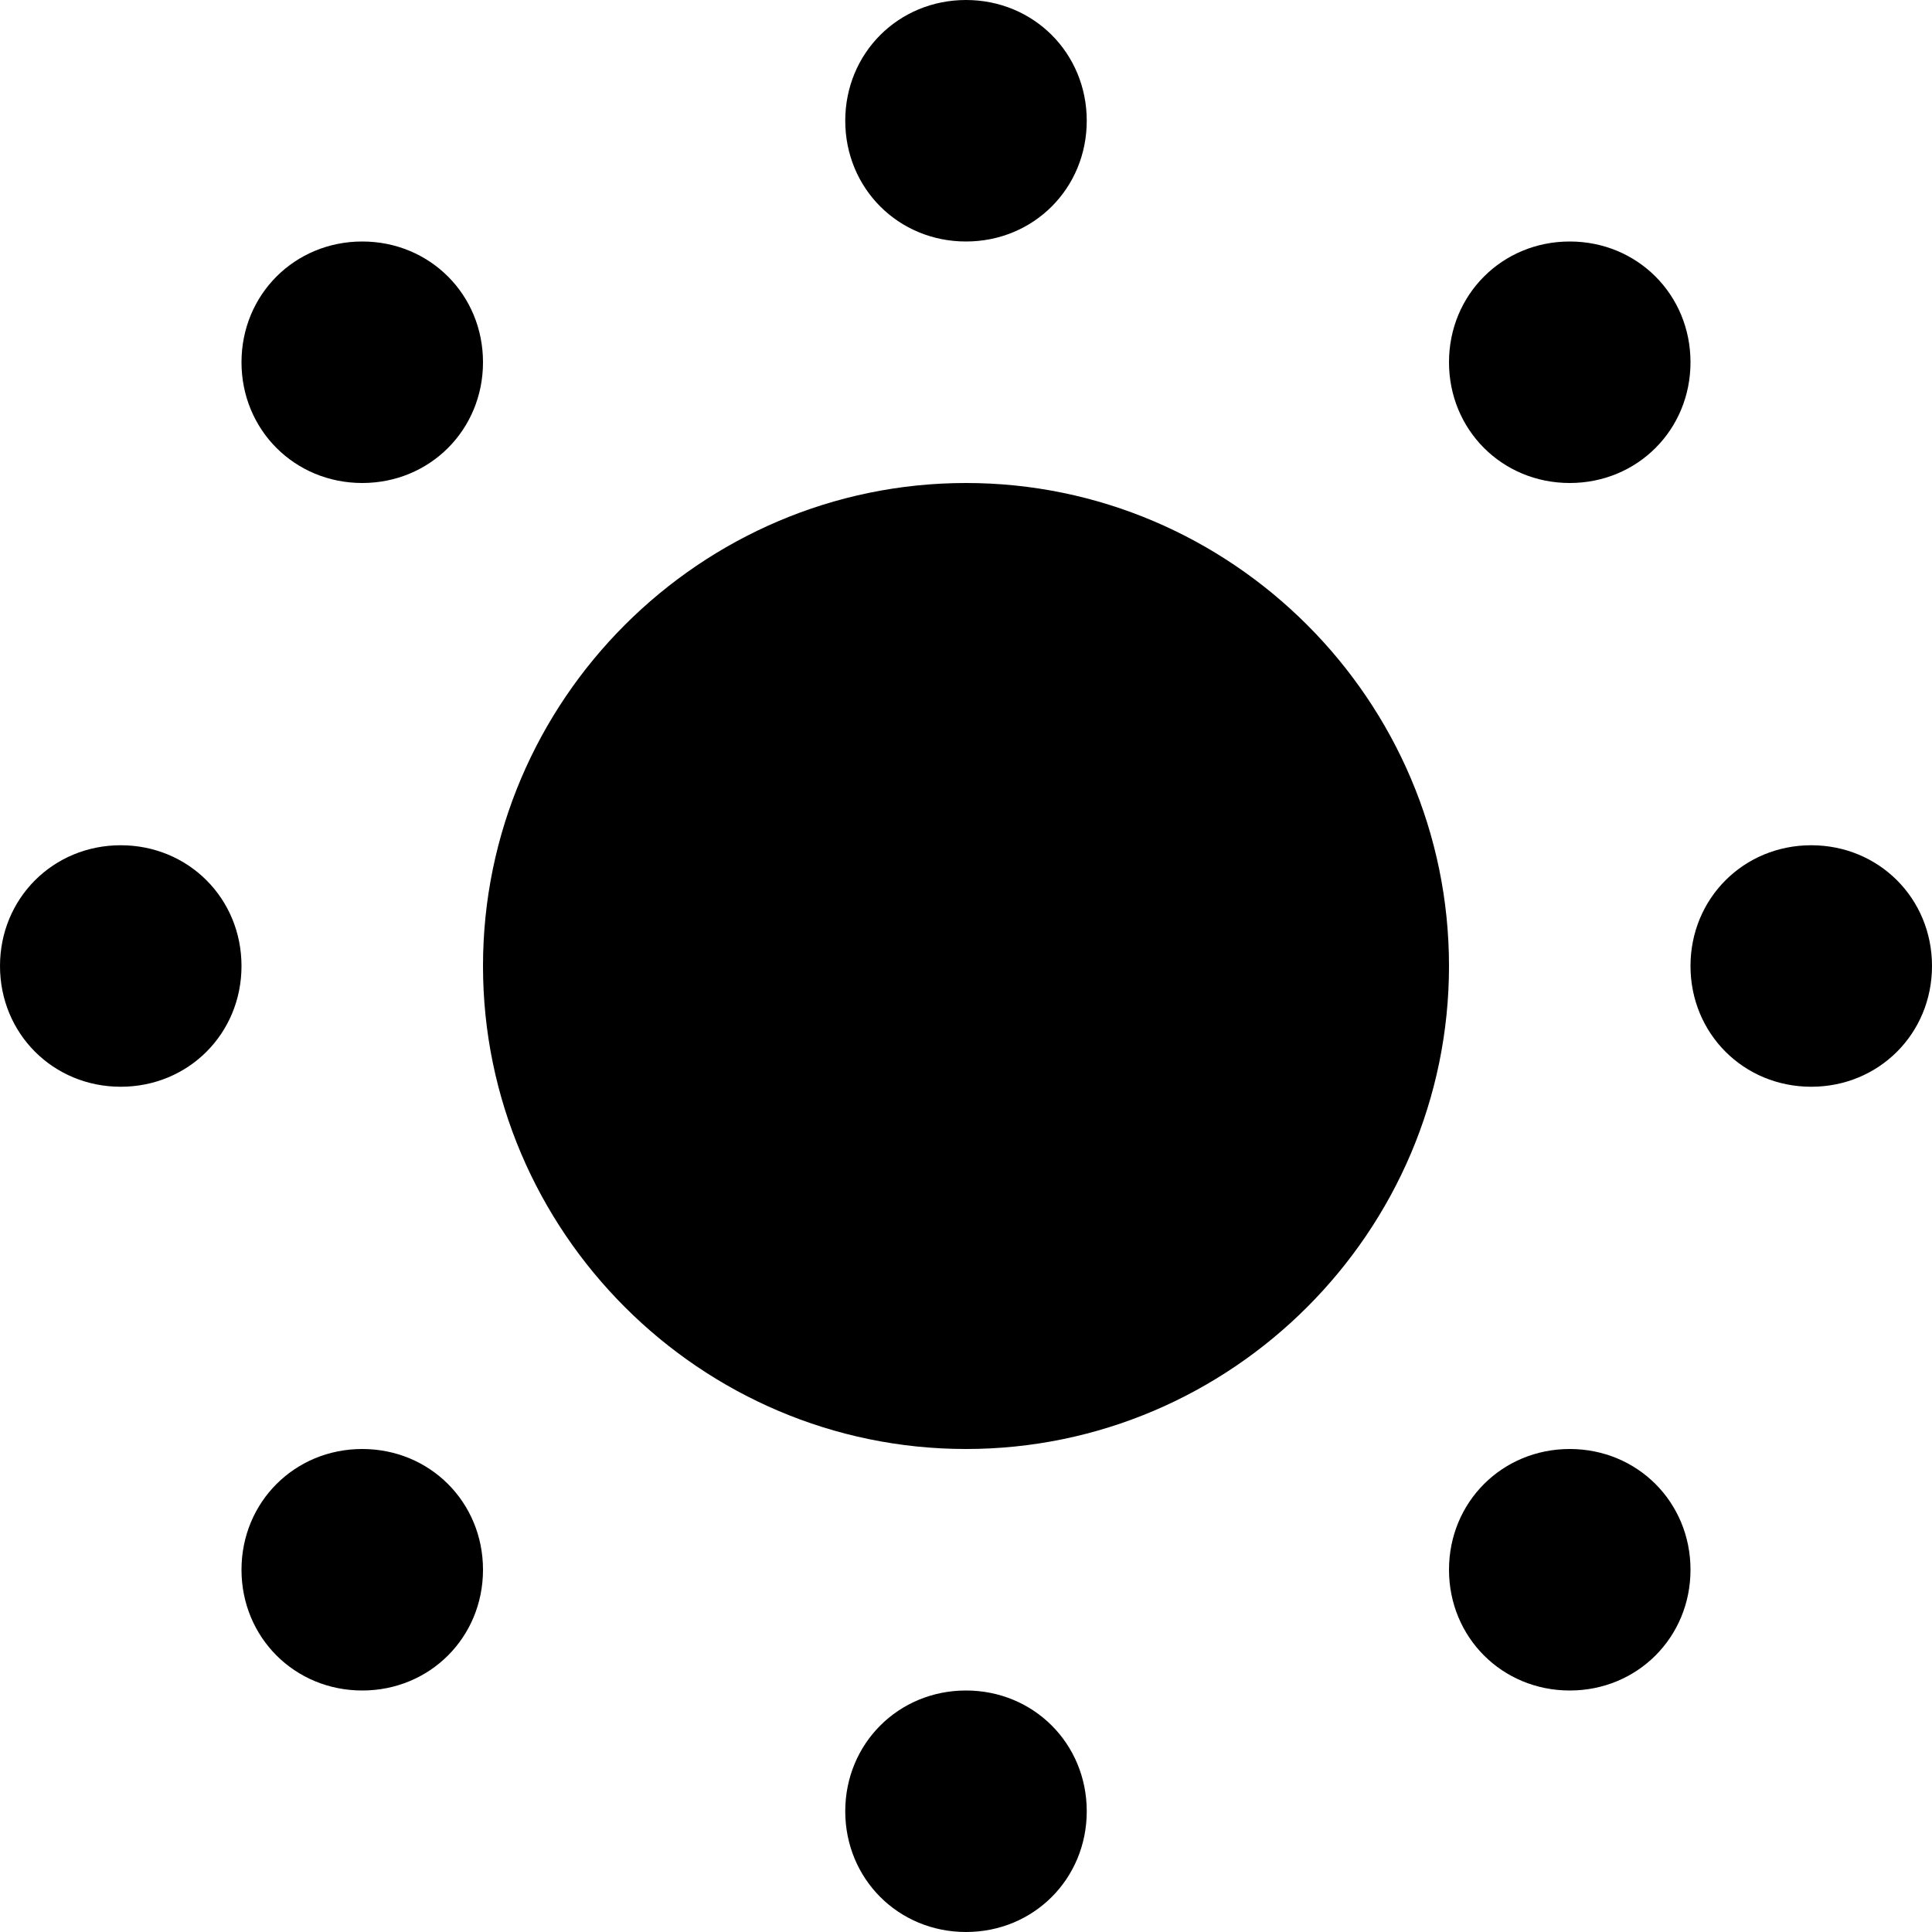
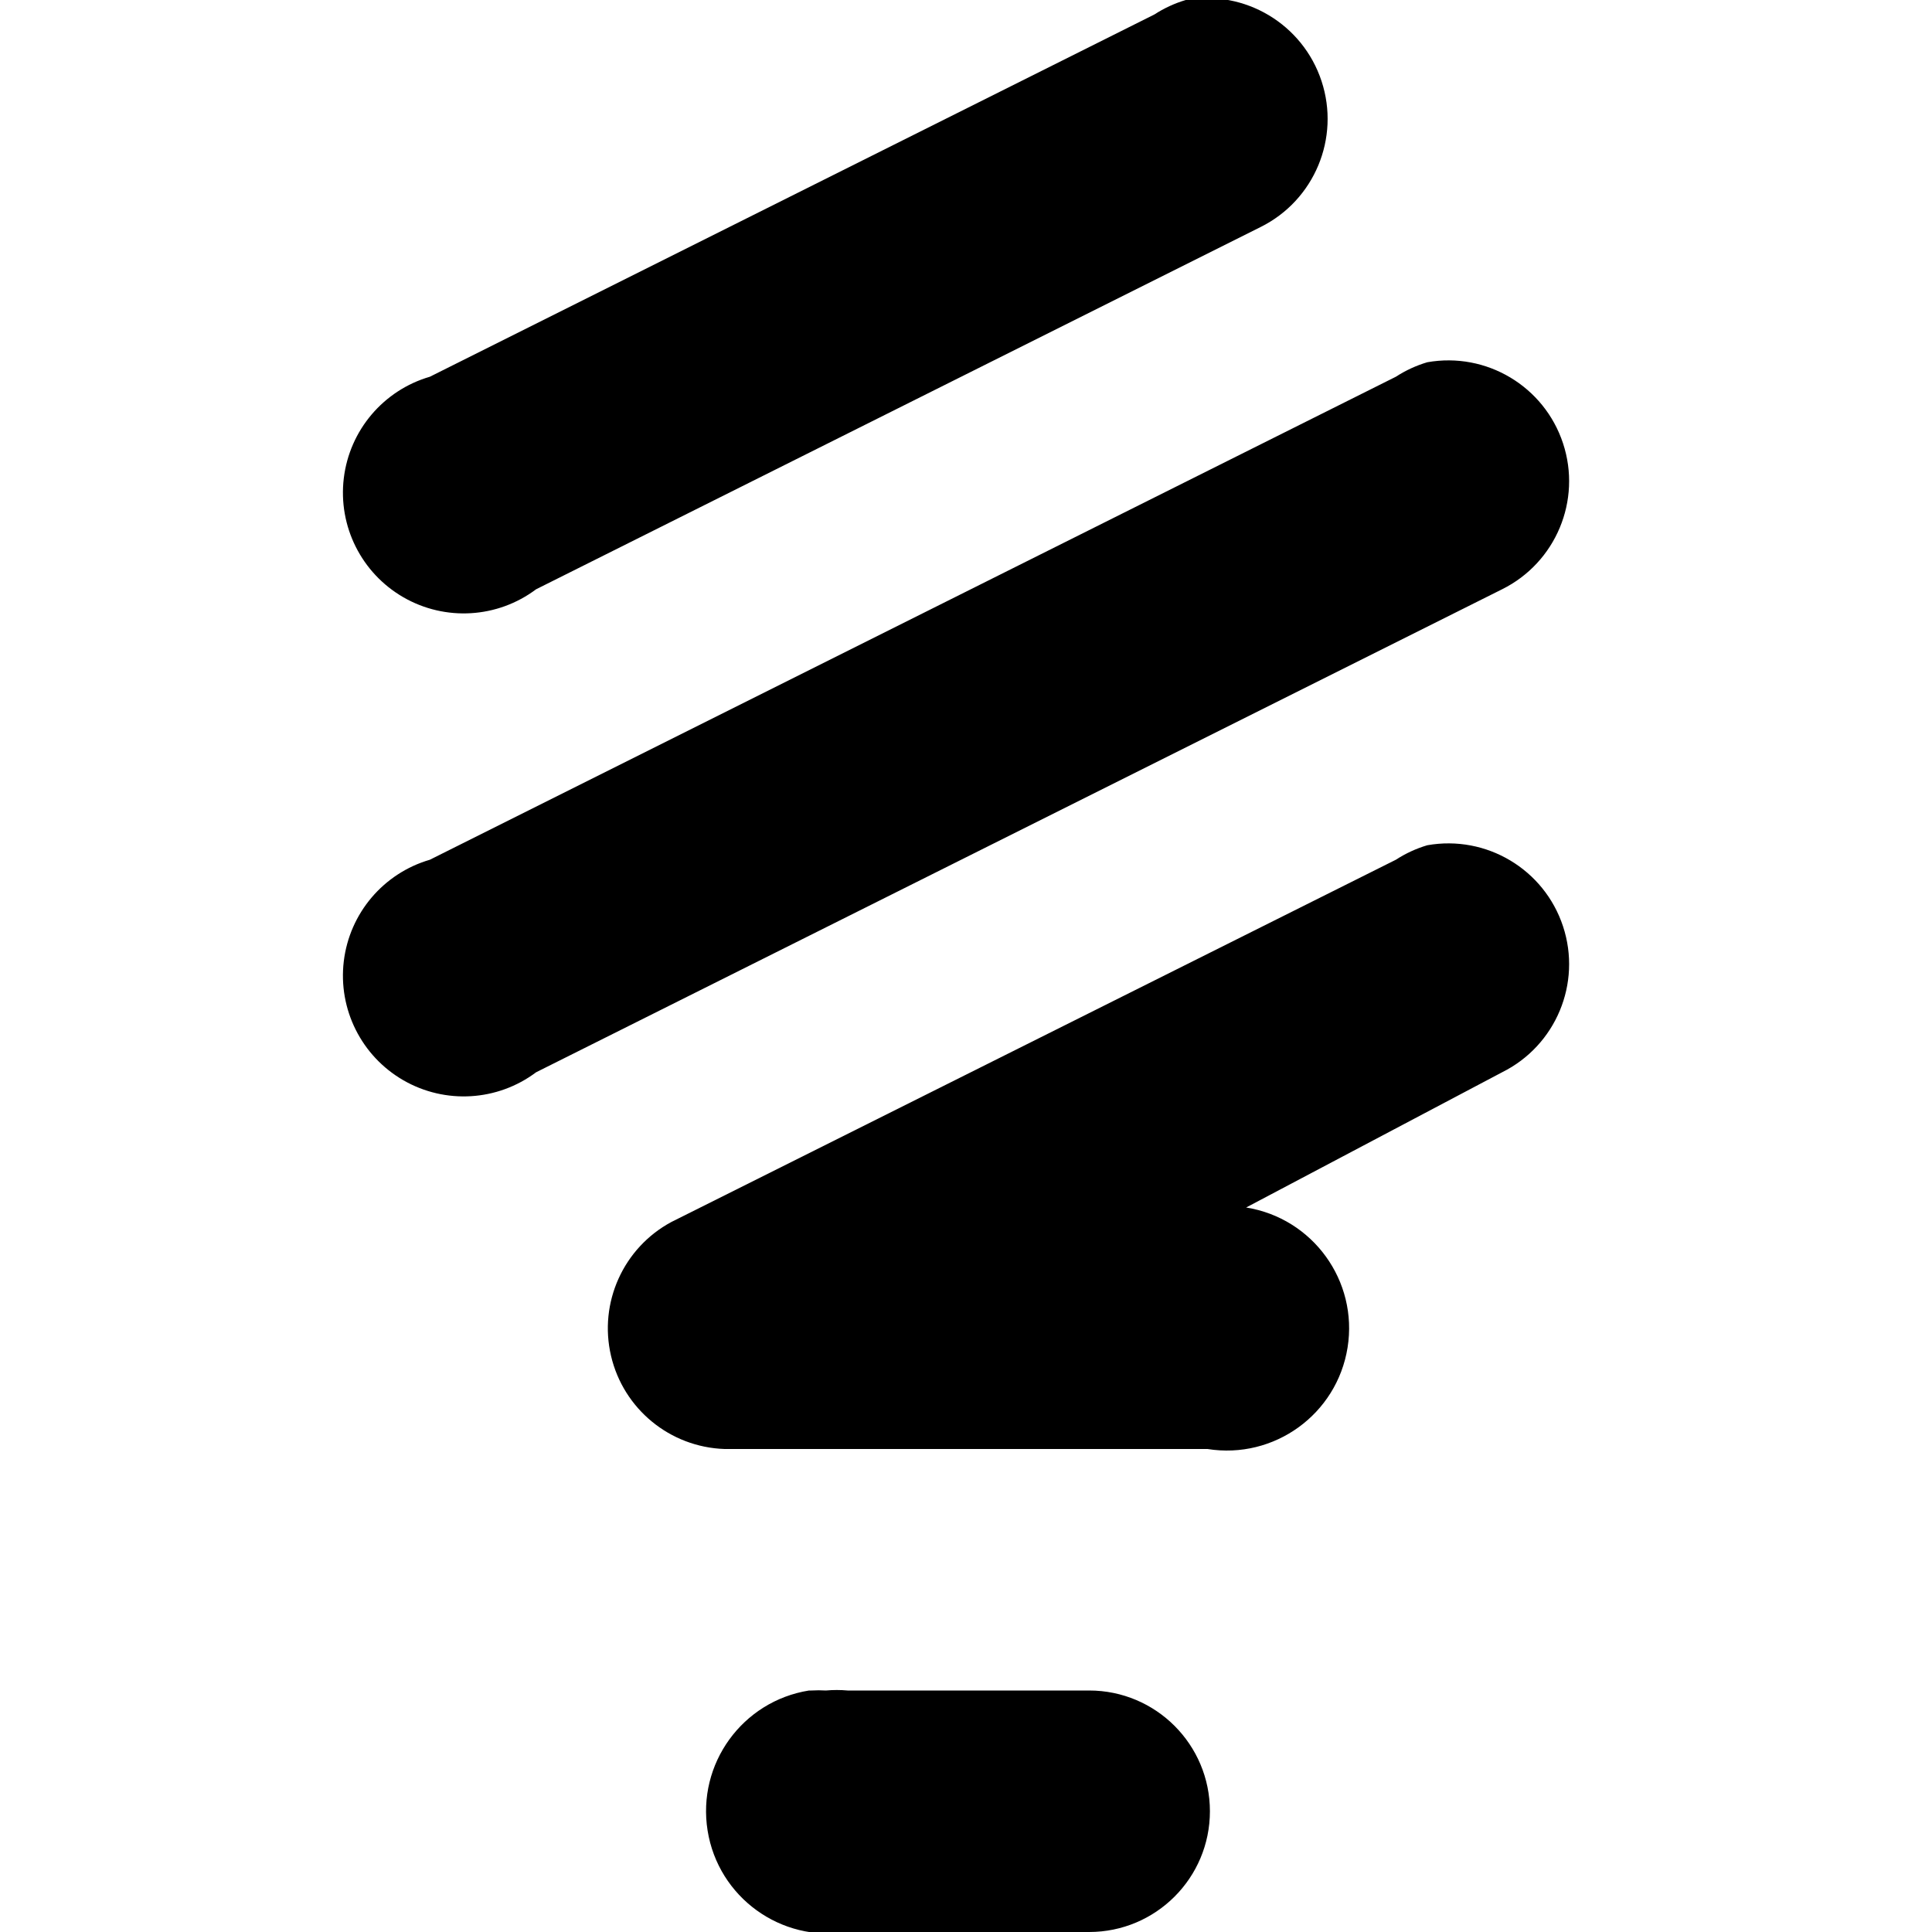
<svg xmlns="http://www.w3.org/2000/svg" width="8" height="8" viewBox="0 0 8 8">
-   <path d="M4 0c-.28 0-.5.22-.5.5s.22.5.5.5.5-.22.5-.5-.22-.5-.5-.5zm-2.5 1c-.28 0-.5.22-.5.5s.22.5.5.5.5-.22.5-.5-.22-.5-.5-.5zm5 0c-.28 0-.5.22-.5.5s.22.5.5.5.5-.22.5-.5-.22-.5-.5-.5zm-2.5 1c-1.1 0-2 .9-2 2s.9 2 2 2 2-.9 2-2-.9-2-2-2zm-3.5 1.5c-.28 0-.5.22-.5.5s.22.5.5.5.5-.22.5-.5-.22-.5-.5-.5zm7 0c-.28 0-.5.22-.5.5s.22.5.5.5.5-.22.5-.5-.22-.5-.5-.5zm-6 2.5c-.28 0-.5.22-.5.5s.22.5.5.5.5-.22.5-.5-.22-.5-.5-.5zm5 0c-.28 0-.5.22-.5.5s.22.5.5.5.5-.22.5-.5-.22-.5-.5-.5zm-2.5 1c-.28 0-.5.22-.5.5s.22.5.5.5.5-.22.5-.5-.22-.5-.5-.5z" />
+   <path d="M3.41 0a.5.5 0 0 0-.13.06l-3 1.5a.5.5 0 1 0 .44.88l3-1.5a.5.5 0 0 0-.31-.94zm1 1.5a.5.5 0 0 0-.13.06l-4 2a.5.5 0 1 0 .44.88l4-2a.5.5 0 0 0-.31-.94zm0 2a.5.5 0 0 0-.13.06l-3 1.5a.5.5 0 0 0 .22.94h2a.5.5 0 0 0 .16-1l1.06-.56a.5.5 0 0 0-.31-.94zm-2.56 3.5a.5.5 0 0 0 .16 1h1a.5.5 0 1 0 0-1h-1a.5.5 0 0 0-.09 0 .5.5 0 0 0-.06 0z" transform="translate(1.5)" />
</svg>
